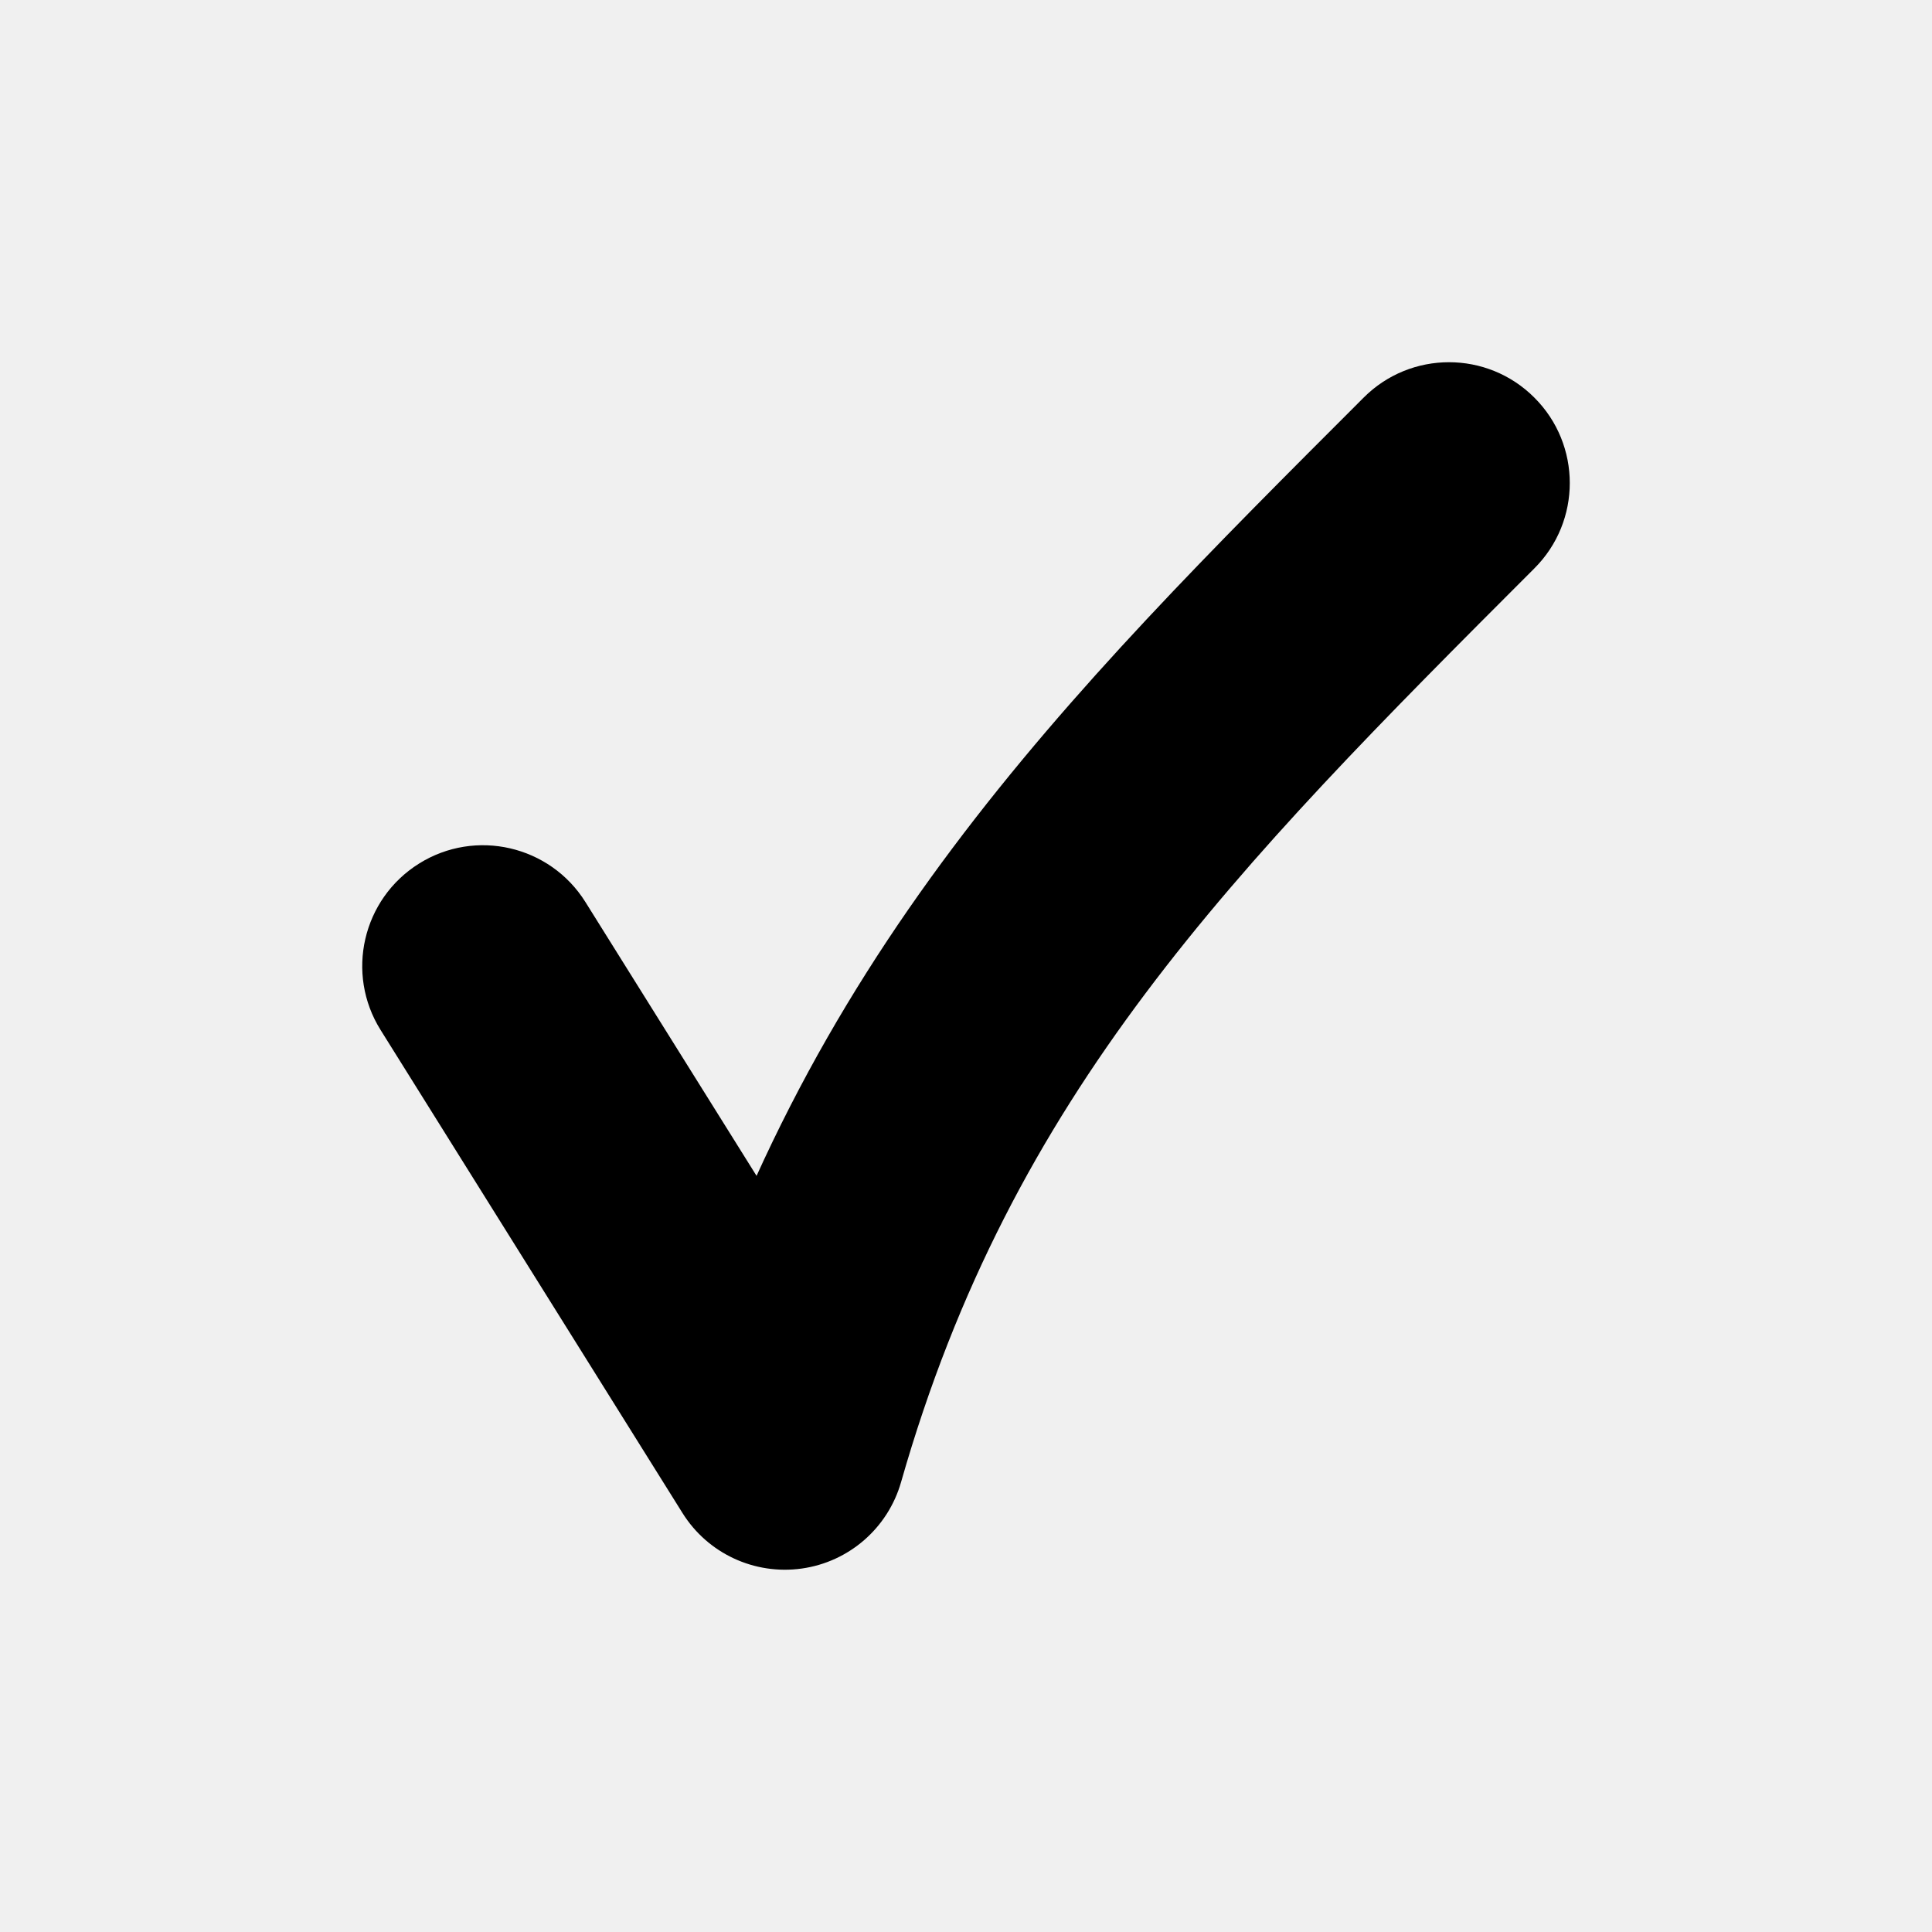
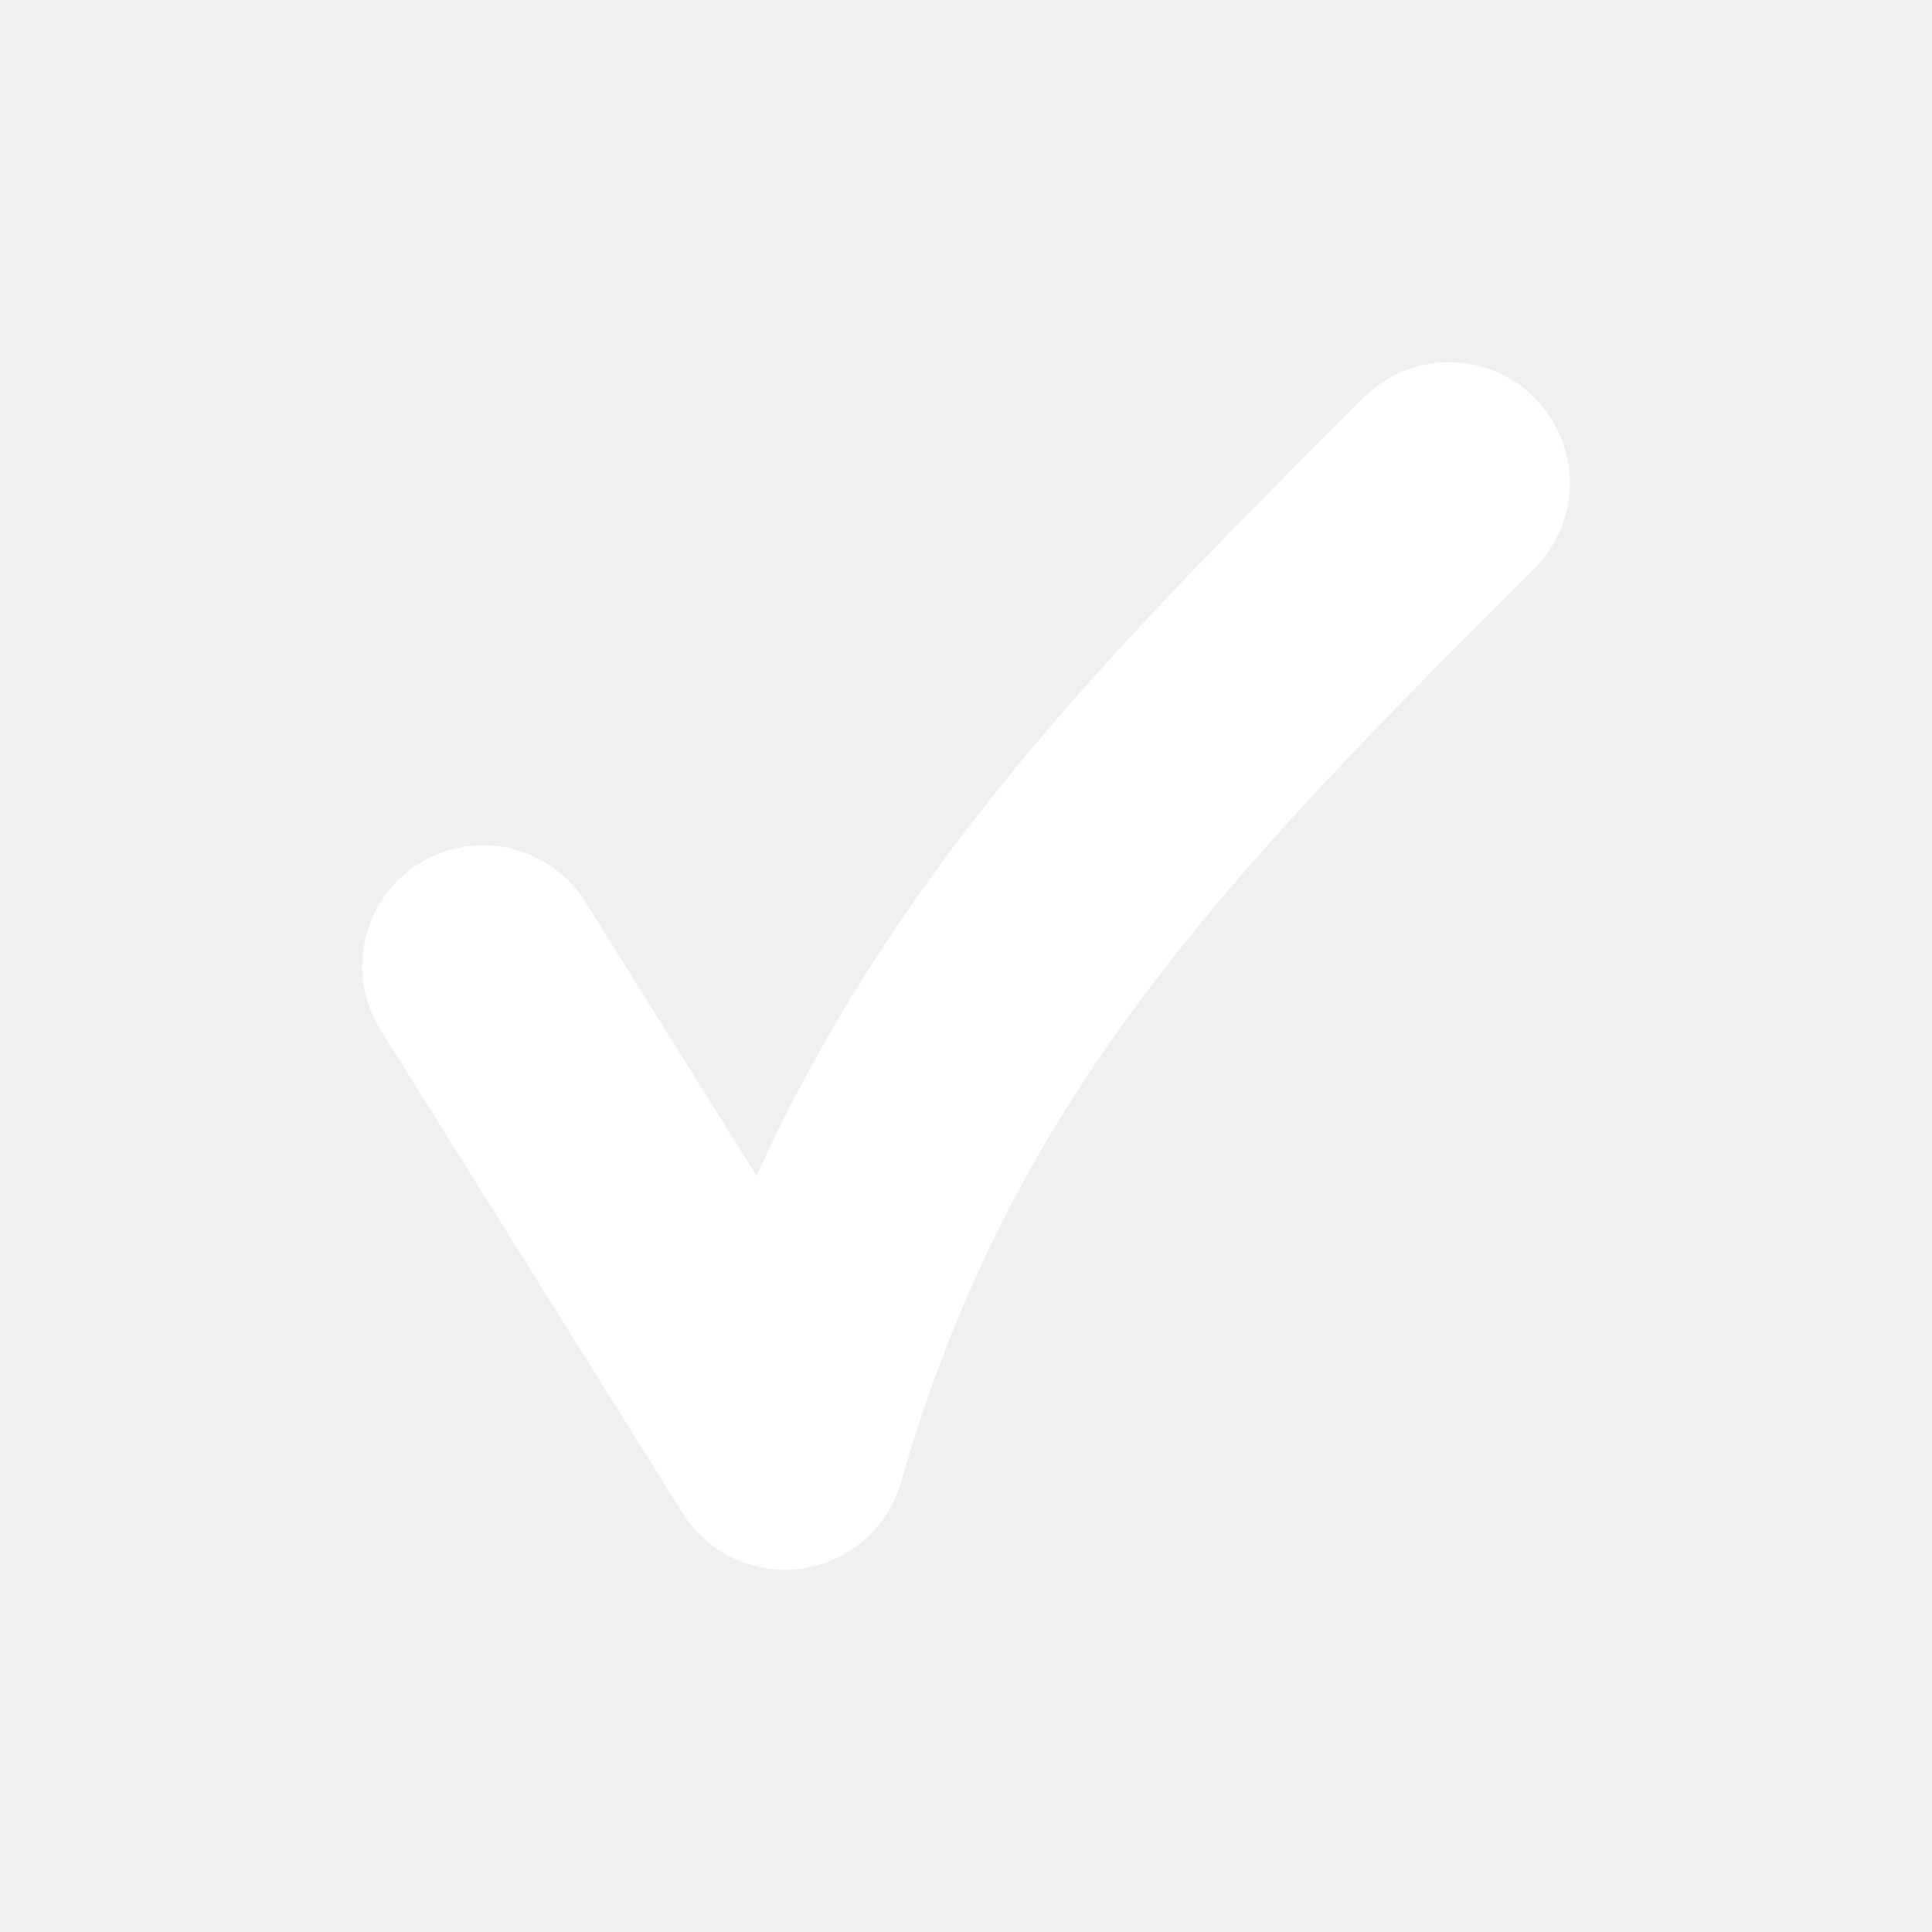
<svg xmlns="http://www.w3.org/2000/svg" width="32" height="32" viewBox="0 0 16 16" fill="none">
-   <path d="M4.848 7.47C4.555 7.002 3.938 6.859 3.47 7.152C3.002 7.445 2.859 8.062 3.152 8.53L4.848 7.47ZM12.707 4.707C13.098 4.317 13.098 3.683 12.707 3.293C12.317 2.902 11.683 2.902 11.293 3.293L12.707 4.707ZM6.5 12L5.652 12.53C5.861 12.865 6.248 13.045 6.64 12.99C7.031 12.935 7.353 12.655 7.462 12.275L6.5 12ZM7.462 12.275C8.382 9.054 10.195 7.219 12.707 4.707L11.293 3.293C8.805 5.781 6.618 7.946 5.538 11.725L7.462 12.275ZM3.152 8.53L5.652 12.53L7.348 11.47L4.848 7.47L3.152 8.53Z" fill="black" />
+   <path d="M4.848 7.47C4.555 7.002 3.938 6.859 3.47 7.152C3.002 7.445 2.859 8.062 3.152 8.53L4.848 7.47ZM12.707 4.707C13.098 4.317 13.098 3.683 12.707 3.293C12.317 2.902 11.683 2.902 11.293 3.293L12.707 4.707ZM6.5 12L5.652 12.53C5.861 12.865 6.248 13.045 6.64 12.99C7.031 12.935 7.353 12.655 7.462 12.275L6.5 12ZM7.462 12.275C8.382 9.054 10.195 7.219 12.707 4.707L11.293 3.293C8.805 5.781 6.618 7.946 5.538 11.725L7.462 12.275ZM3.152 8.53L5.652 12.53L7.348 11.47L4.848 7.47L3.152 8.53Z" fill="white" />
</svg>
